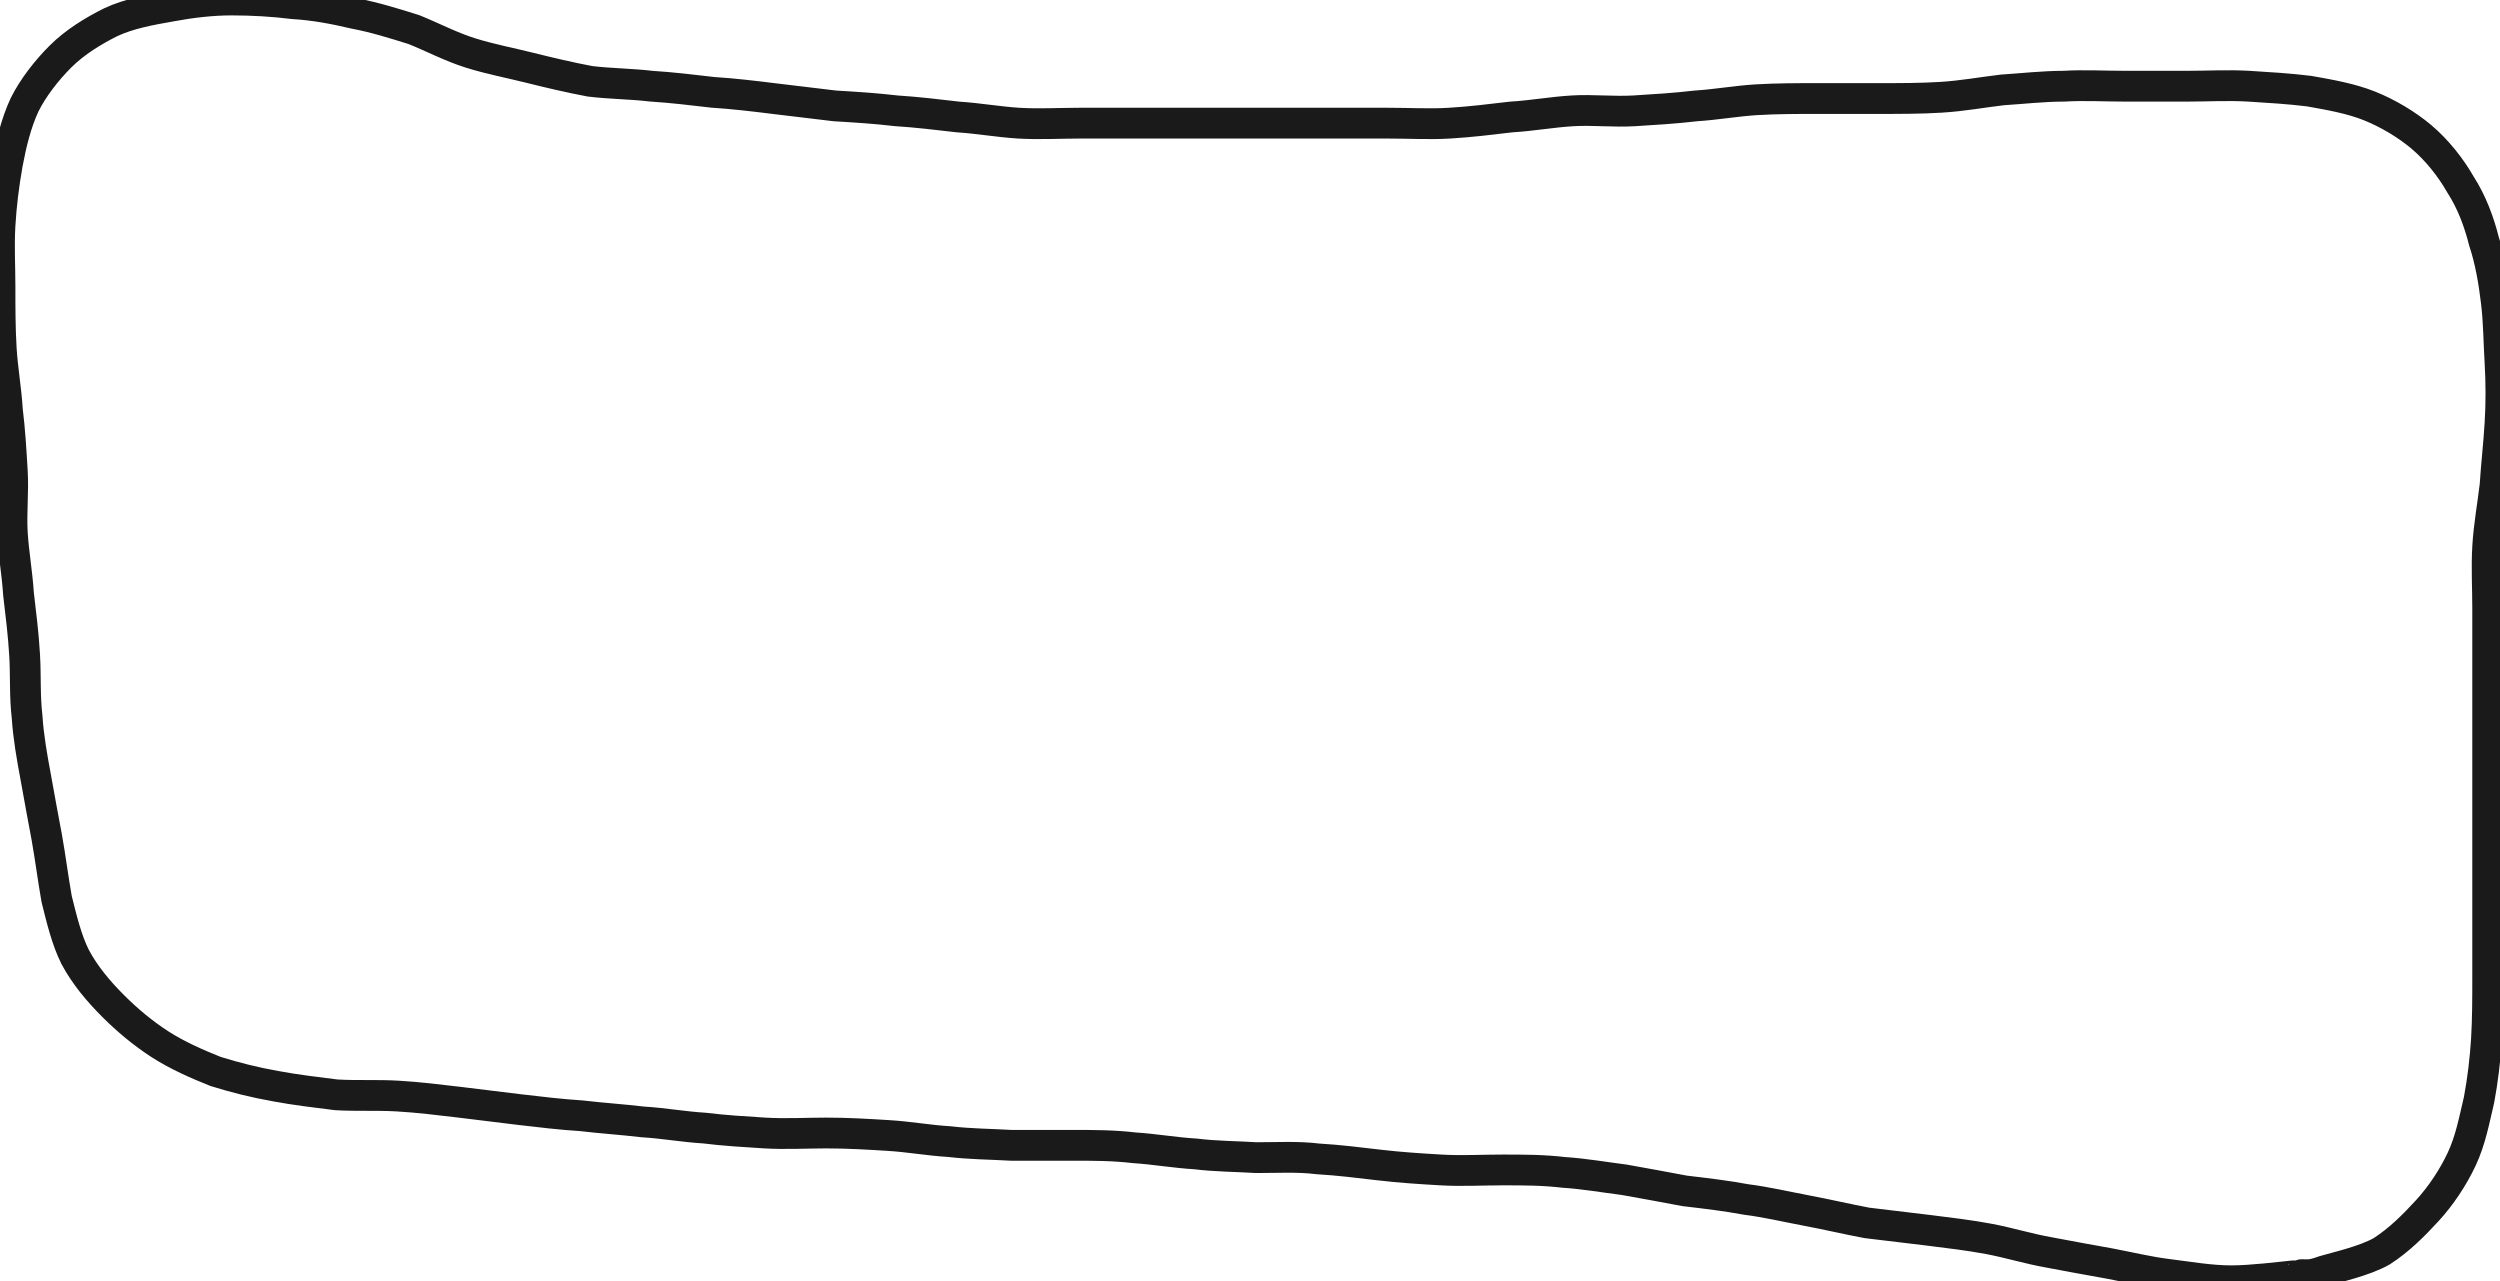
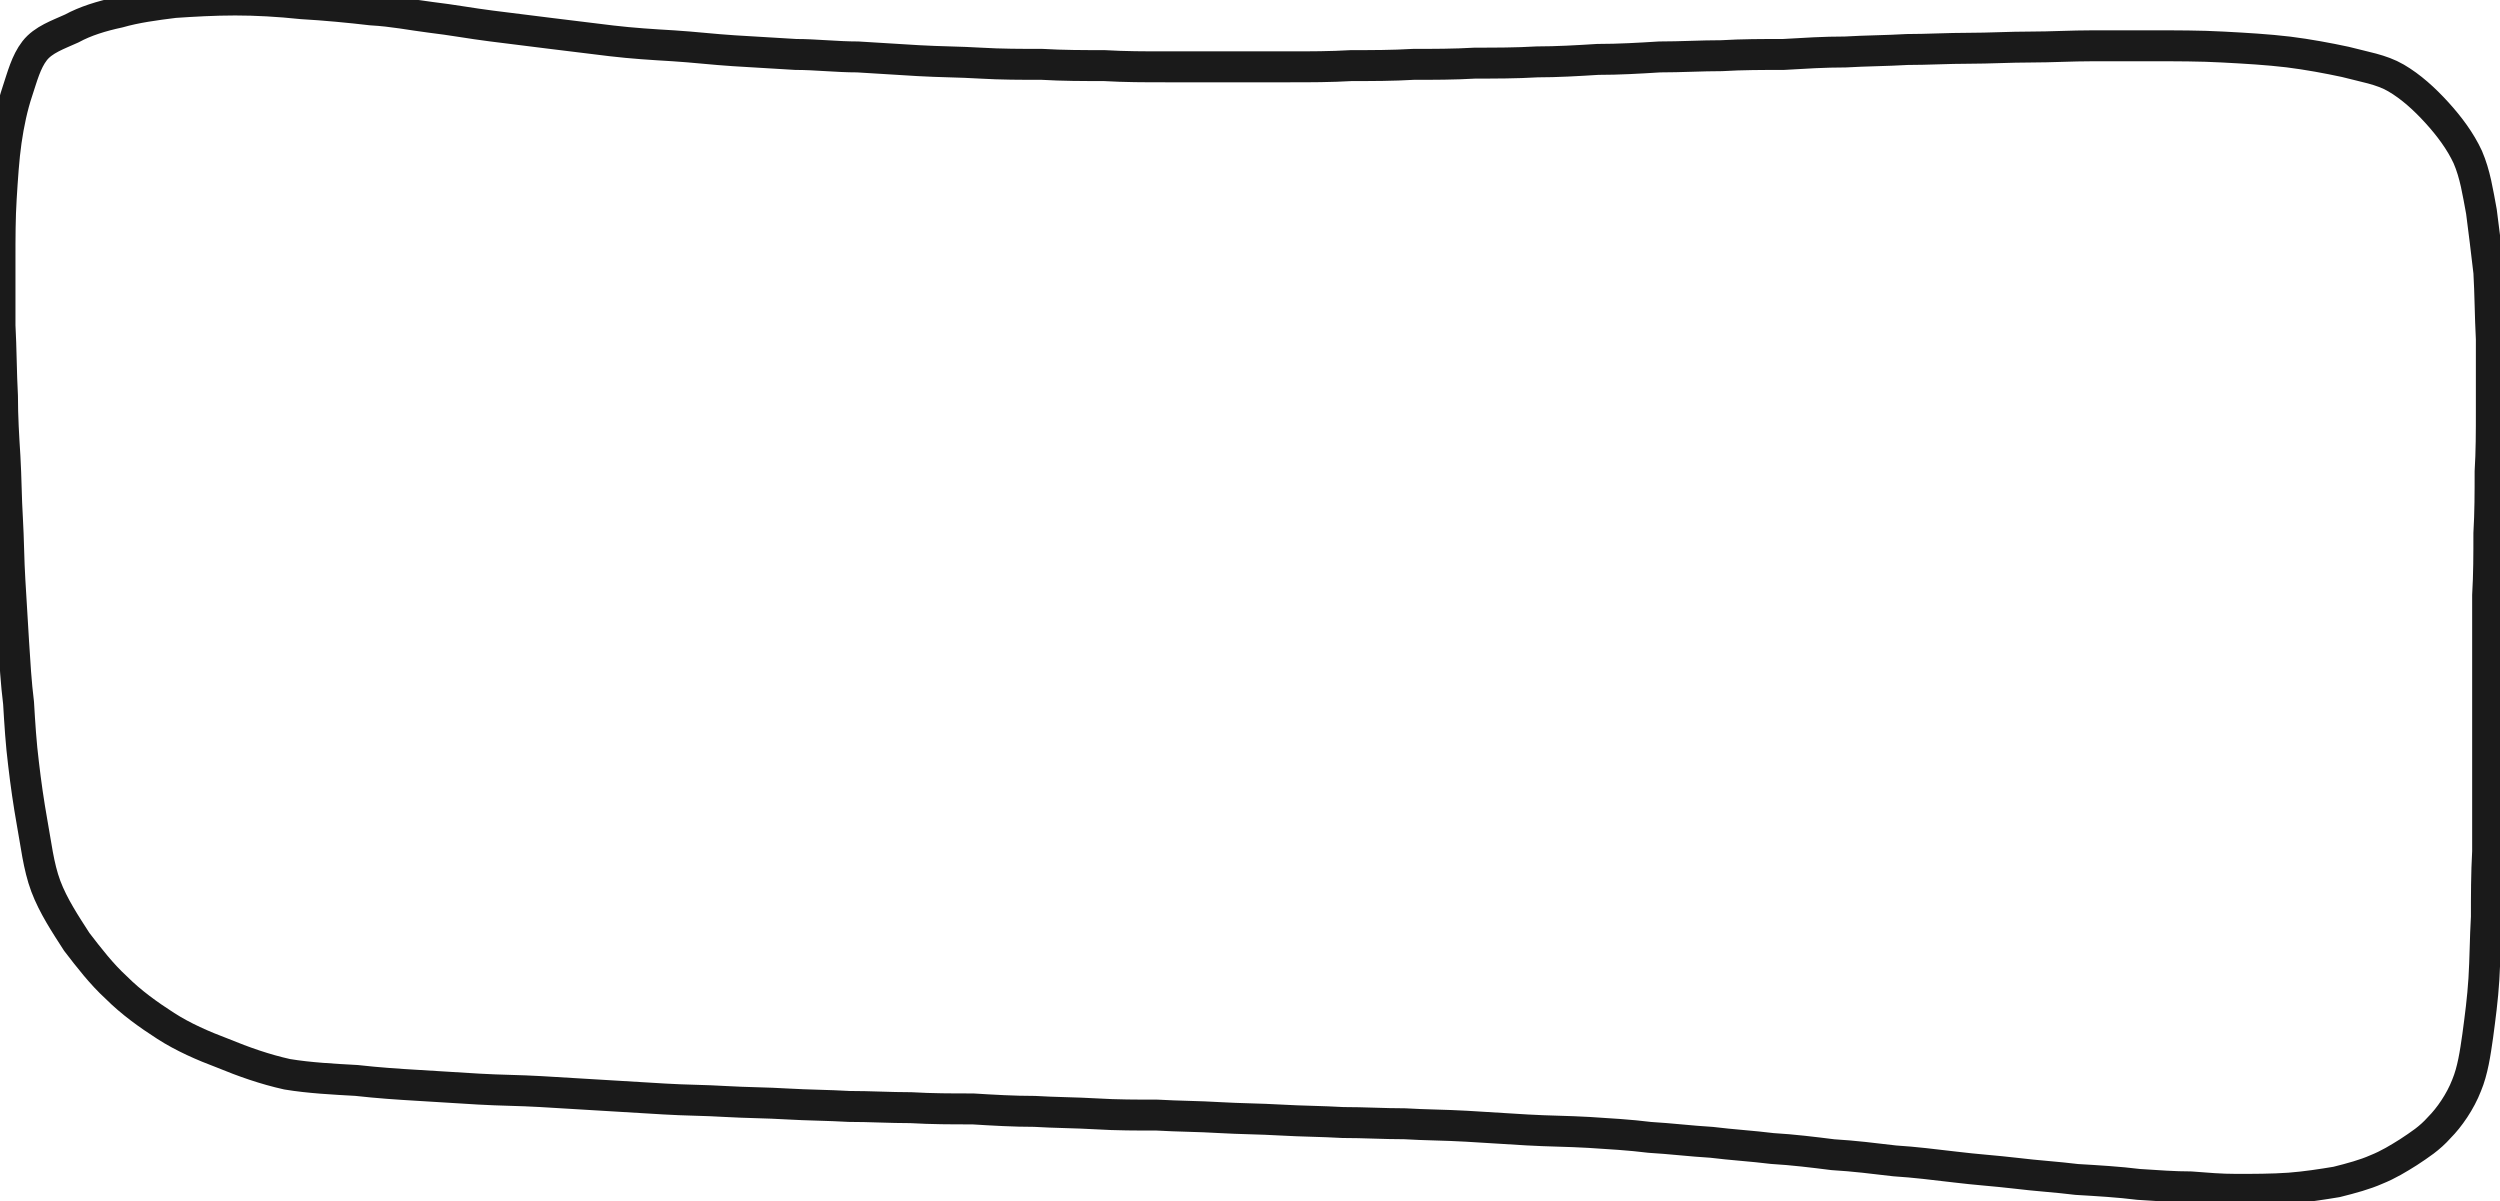
- <svg xmlns="http://www.w3.org/2000/svg" viewBox="0 0 203 104">
-   <path d="M186.2 103.6 C185.2 103.7 182.8 104.0 181.2 104.0 C179.5 104.0 177.8 103.7 176.2 103.5 C174.5 103.3 172.9 102.9 171.3 102.6 C169.6 102.3 168.0 102.0 166.4 101.7 C164.7 101.4 163.1 100.9 161.5 100.6 C159.9 100.3 158.2 100.1 156.6 99.9 C154.9 99.7 153.2 99.5 151.6 99.3 C150.0 99.0 148.3 98.6 146.7 98.3 C145.1 98.0 143.4 97.6 141.8 97.4 C140.2 97.1 138.5 96.9 136.8 96.7 C135.2 96.4 133.6 96.1 131.9 95.8 C130.3 95.6 128.6 95.3 127.0 95.2 C125.3 95.0 123.7 95.0 122.0 95.0 C120.3 95.0 118.7 95.1 117.0 95.0 C115.3 94.9 113.7 94.8 112.0 94.6 C110.3 94.4 108.7 94.2 107.0 94.1 C105.4 93.9 103.7 94.0 102.0 94.0 C100.4 93.9 98.7 93.9 97.1 93.7 C95.4 93.6 93.7 93.3 92.1 93.2 C90.4 93.0 88.8 93.0 87.1 93.0 C85.4 93.0 83.8 93.0 82.1 93.0 C80.4 92.9 78.8 92.9 77.1 92.7 C75.4 92.6 73.8 92.3 72.1 92.2 C70.5 92.1 68.8 92.0 67.1 92.0 C65.5 92.0 63.8 92.1 62.1 92.0 C60.5 91.9 58.8 91.8 57.2 91.6 C55.5 91.5 53.9 91.2 52.2 91.1 C50.5 90.9 48.9 90.8 47.2 90.6 C45.6 90.5 43.9 90.3 42.2 90.1 C40.6 89.9 38.9 89.7 37.3 89.5 C35.6 89.3 34.0 89.1 32.3 89.0 C30.6 88.9 29.0 89.0 27.3 88.9 C25.7 88.7 24.0 88.5 22.4 88.2 C20.7 87.9 19.1 87.5 17.5 87.0 C16.0 86.4 14.4 85.7 13.0 84.8 C11.6 83.9 10.3 82.8 9.2 81.7 C8.0 80.5 6.9 79.2 6.1 77.7 C5.4 76.3 5.0 74.6 4.6 73.0 C4.3 71.3 4.1 69.7 3.8 68.0 C3.5 66.4 3.2 64.8 2.9 63.1 C2.6 61.5 2.3 59.8 2.2 58.2 C2.0 56.5 2.1 54.9 2.0 53.2 C1.9 51.5 1.7 49.9 1.5 48.2 C1.4 46.6 1.1 44.9 1.0 43.3 C0.9 41.6 1.1 39.9 1.0 38.3 C0.9 36.6 0.8 34.9 0.6 33.3 C0.5 31.6 0.2 30.0 0.1 28.3 C-0.0 26.6 0.0 25.0 0.0 23.3 C-0.0 21.6 -0.1 20.0 0.0 18.3 C0.1 16.6 0.3 15.0 0.6 13.3 C0.9 11.7 1.3 10.0 2.0 8.5 C2.7 7.1 3.8 5.7 4.9 4.6 C6.1 3.4 7.6 2.5 9.0 1.8 C10.5 1.1 12.2 0.8 13.9 0.5 C15.5 0.2 17.2 0.0 18.8 0.0 C20.5 -0.0 22.2 0.1 23.8 0.3 C25.5 0.4 27.1 0.7 28.8 1.1 C30.4 1.4 32.0 1.9 33.6 2.4 C35.1 3.0 36.6 3.8 38.2 4.3 C39.8 4.8 41.4 5.1 43.0 5.5 C44.6 5.9 46.3 6.3 47.9 6.6 C49.5 6.8 51.2 6.8 52.9 7.0 C54.5 7.1 56.2 7.3 57.9 7.5 C59.5 7.6 61.2 7.8 62.8 8.0 C64.5 8.2 66.1 8.4 67.8 8.6 C69.5 8.7 71.1 8.8 72.8 9.0 C74.4 9.1 76.1 9.3 77.8 9.5 C79.4 9.6 81.1 9.9 82.7 10.0 C84.4 10.1 86.1 10.0 87.7 10.0 C89.4 10.0 91.1 10.0 92.7 10.0 C94.4 10.0 96.1 10.0 97.7 10.0 C99.4 10.0 101.1 10.0 102.7 10.0 C104.4 10.0 106.1 10.0 107.7 10.0 C109.4 10.0 111.1 10.0 112.7 10.0 C114.4 10.0 116.1 10.1 117.7 10.0 C119.4 9.9 121.0 9.7 122.7 9.5 C124.4 9.4 126.0 9.1 127.7 9.0 C129.3 8.9 131.0 9.1 132.7 9.0 C134.3 8.9 136.0 8.8 137.7 8.6 C139.3 8.5 141.0 8.2 142.6 8.1 C144.3 8.0 146.0 8.0 147.6 8.0 C149.3 8.0 151.0 8.0 152.6 8.0 C154.3 8.0 156.0 8.0 157.6 7.9 C159.3 7.8 160.9 7.5 162.6 7.3 C164.2 7.2 165.9 7.0 167.6 7.0 C169.2 6.9 170.9 7.0 172.6 7.0 C174.2 7.0 175.9 7.0 177.6 7.0 C179.2 7.0 180.9 6.9 182.6 7.0 C184.2 7.1 185.9 7.2 187.5 7.4 C189.2 7.7 190.9 8.0 192.4 8.6 C193.9 9.2 195.4 10.1 196.6 11.1 C197.9 12.2 199.0 13.6 199.8 15.0 C200.7 16.4 201.3 18.0 201.7 19.6 C202.2 21.1 202.5 22.8 202.7 24.5 C202.9 26.1 202.9 27.8 203.0 29.4 C203.1 31.1 203.1 32.8 203.0 34.4 C202.9 36.1 202.7 37.8 202.6 39.4 C202.4 41.1 202.1 42.7 202.0 44.4 C201.9 46.1 202.0 47.7 202.0 49.4 C202.0 51.1 202.0 52.7 202.0 54.4 C202.0 56.1 202.0 57.7 202.0 59.4 C202.0 61.1 202.0 62.7 202.0 64.4 C202.0 66.1 202.0 67.7 202.0 69.4 C202.0 71.1 202.0 72.7 202.0 74.4 C202.0 76.1 202.0 77.7 202.0 79.4 C202.0 81.1 202.0 82.7 201.9 84.4 C201.8 86.0 201.6 87.7 201.3 89.3 C200.9 91.0 200.6 92.6 199.9 94.1 C199.2 95.6 198.2 97.1 197.1 98.3 C196.0 99.5 194.8 100.7 193.4 101.6 C192.0 102.4 189.7 102.9 188.7 103.2 C187.6 103.6 187.4 103.5 186.9 103.5 C186.5 103.6 187.1 103.6 186.2 103.6 Z" fill="none" stroke="#1a1a1a" stroke-width="2.5" vector-effect="non-scaling-stroke" stroke-linecap="round" stroke-linejoin="round" />
+ <svg xmlns="http://www.w3.org/2000/svg" viewBox="0 0 202 97">
+   <path d="M185.0 96.0 C183.6 96.1 182.0 96.1 180.7 96.1 C179.4 96.1 178.3 96.0 177.0 95.9 C175.7 95.9 174.3 95.8 172.8 95.7 C171.2 95.5 169.5 95.4 167.8 95.3 C166.2 95.1 164.5 95.0 162.9 94.8 C161.2 94.6 159.6 94.5 158.0 94.3 C156.3 94.1 154.7 93.9 153.1 93.8 C151.4 93.6 149.8 93.4 148.1 93.3 C146.5 93.1 144.9 92.9 143.2 92.8 C141.6 92.6 139.9 92.5 138.3 92.3 C136.6 92.2 135.0 92.0 133.3 91.9 C131.7 91.7 130.0 91.6 128.4 91.5 C126.7 91.4 125.1 91.4 123.4 91.3 C121.8 91.2 120.1 91.1 118.5 91.0 C116.8 90.9 115.1 90.9 113.5 90.8 C111.8 90.8 110.2 90.7 108.5 90.7 C106.8 90.6 105.2 90.6 103.5 90.5 C101.8 90.4 100.2 90.4 98.5 90.3 C96.9 90.2 95.2 90.2 93.5 90.1 C91.9 90.1 90.2 90.1 88.6 90.0 C86.9 89.9 85.2 89.9 83.6 89.8 C81.9 89.8 80.2 89.7 78.6 89.6 C76.9 89.6 75.3 89.6 73.6 89.5 C71.9 89.5 70.3 89.4 68.6 89.4 C66.9 89.3 65.3 89.3 63.6 89.2 C62.0 89.1 60.3 89.1 58.6 89.0 C57.0 88.9 55.3 88.9 53.7 88.8 C52.0 88.7 50.3 88.6 48.7 88.5 C47.0 88.4 45.4 88.3 43.7 88.2 C42.0 88.1 40.4 88.1 38.7 88.0 C37.1 87.9 35.4 87.8 33.8 87.7 C32.1 87.6 30.6 87.5 28.8 87.3 C27.0 87.2 25.0 87.1 23.2 86.8 C21.4 86.4 19.7 85.8 18.0 85.1 C16.4 84.5 14.8 83.8 13.4 82.9 C12.0 82.0 10.6 81.0 9.4 79.8 C8.2 78.7 7.2 77.4 6.2 76.1 C5.3 74.7 4.3 73.2 3.7 71.6 C3.1 70.0 2.9 68.1 2.6 66.5 C2.3 64.8 2.1 63.4 1.9 61.7 C1.7 60.1 1.6 58.5 1.5 56.8 C1.3 55.2 1.2 53.5 1.1 51.9 C1.0 50.2 0.9 48.6 0.8 46.9 C0.7 45.3 0.7 43.6 0.6 41.9 C0.5 40.3 0.5 38.6 0.4 36.9 C0.3 35.3 0.2 33.7 0.2 32.0 C0.1 30.2 0.1 28.1 0.0 26.3 C0.0 24.5 -0.0 22.7 0.0 21.0 C0.0 19.2 0.0 17.6 0.1 16.0 C0.2 14.4 0.3 12.8 0.5 11.4 C0.7 10.0 1.0 8.6 1.4 7.4 C1.8 6.2 2.1 5.0 2.8 4.1 C3.5 3.2 4.7 2.8 5.8 2.3 C6.9 1.7 8.2 1.3 9.6 1.0 C11.0 0.6 12.5 0.4 14.1 0.2 C15.6 0.1 17.3 -0.0 19.0 0.0 C20.7 0.0 22.5 0.1 24.4 0.3 C26.2 0.4 28.3 0.6 30.0 0.8 C31.8 0.9 33.2 1.2 34.8 1.4 C36.5 1.6 38.1 1.9 39.7 2.1 C41.3 2.3 42.9 2.5 44.5 2.7 C46.2 2.9 47.8 3.1 49.4 3.3 C51.1 3.5 52.7 3.6 54.4 3.7 C56.0 3.8 57.7 4.0 59.3 4.1 C61.0 4.2 62.6 4.3 64.3 4.4 C65.9 4.4 67.6 4.6 69.3 4.6 C70.9 4.7 72.6 4.8 74.2 4.9 C75.9 5.0 77.6 5.0 79.2 5.1 C80.9 5.2 82.5 5.2 84.2 5.2 C85.9 5.3 87.5 5.3 89.2 5.3 C90.9 5.4 92.5 5.4 94.2 5.4 C95.9 5.4 97.5 5.4 99.2 5.4 C100.9 5.4 102.5 5.4 104.2 5.4 C105.9 5.4 107.5 5.4 109.2 5.3 C110.9 5.3 112.5 5.3 114.2 5.2 C115.8 5.2 117.5 5.2 119.2 5.1 C120.8 5.1 122.5 5.1 124.2 5.0 C125.8 5.0 127.5 4.9 129.1 4.8 C130.8 4.8 132.5 4.7 134.1 4.6 C135.8 4.6 137.5 4.5 139.1 4.5 C140.8 4.4 142.4 4.4 144.1 4.4 C145.8 4.3 147.4 4.2 149.1 4.2 C150.8 4.1 152.4 4.1 154.1 4.0 C155.7 4.0 157.4 3.9 159.1 3.9 C160.7 3.9 162.4 3.8 164.1 3.8 C165.7 3.8 167.4 3.7 169.1 3.7 C170.7 3.7 172.3 3.7 174.0 3.7 C175.8 3.7 177.8 3.7 179.6 3.8 C181.5 3.9 183.2 4.0 184.9 4.2 C186.5 4.4 188.1 4.7 189.5 5.0 C191.0 5.4 192.4 5.6 193.6 6.3 C194.8 7.0 195.9 8.0 196.9 9.1 C197.9 10.2 198.8 11.4 199.4 12.7 C200.0 14.1 200.2 15.5 200.5 17.1 C200.7 18.6 200.9 20.3 201.1 22.0 C201.2 23.7 201.2 25.5 201.3 27.4 C201.3 29.2 201.3 31.3 201.3 33.1 C201.3 34.9 201.3 36.5 201.2 38.1 C201.2 39.8 201.2 41.4 201.1 43.1 C201.1 44.8 201.1 46.4 201.0 48.1 C201.0 49.8 201.0 51.4 201.0 53.1 C201.0 54.8 201.0 56.4 201.0 58.1 C201.0 59.8 201.0 61.3 201.0 63.1 C201.0 64.9 201.0 66.9 201.0 68.8 C200.9 70.6 200.9 72.4 200.9 74.1 C200.8 75.8 200.8 77.5 200.7 79.1 C200.6 80.7 200.4 82.2 200.2 83.7 C200.0 85.1 199.8 86.5 199.3 87.7 C198.8 89.0 197.9 90.3 197.1 91.1 C196.3 92.0 195.5 92.5 194.6 93.1 C193.8 93.6 193.0 94.1 192.0 94.5 C191.1 94.9 190.0 95.2 188.8 95.5 C187.6 95.7 186.3 95.9 185.0 96.0 Z" fill="none" stroke="#1a1a1a" stroke-width="2.5" vector-effect="non-scaling-stroke" stroke-linecap="round" stroke-linejoin="round" />
</svg>
